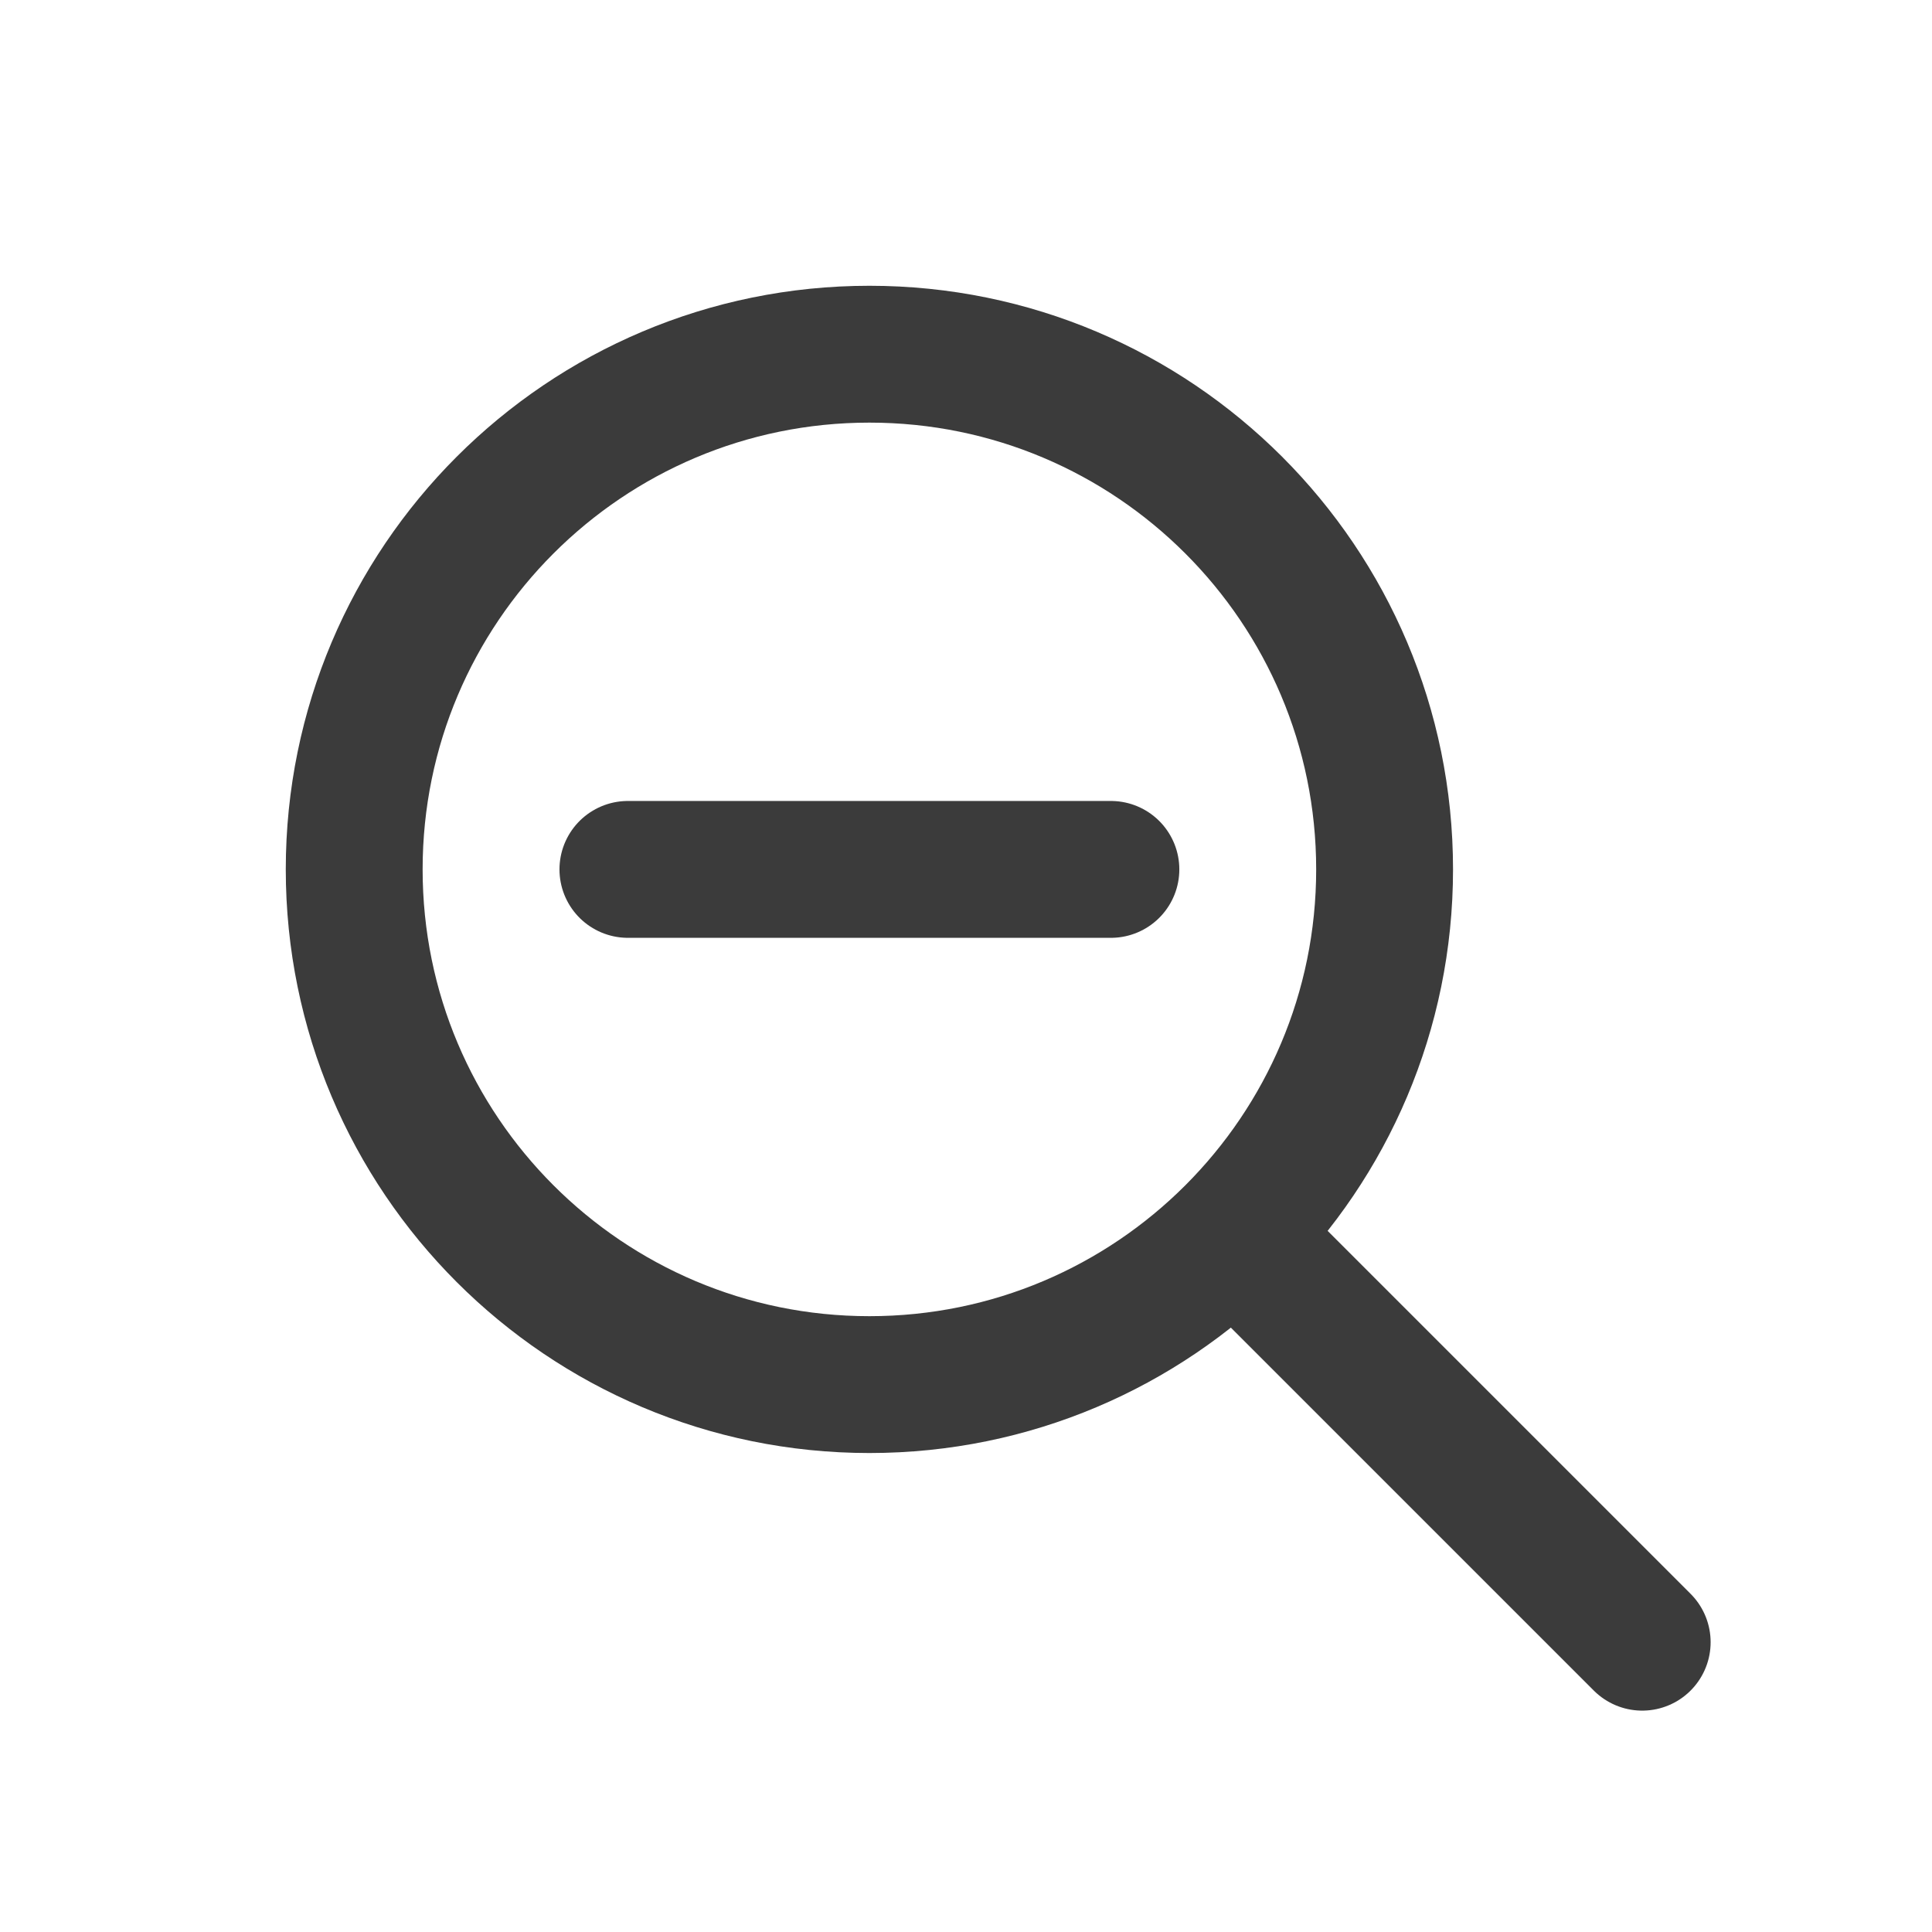
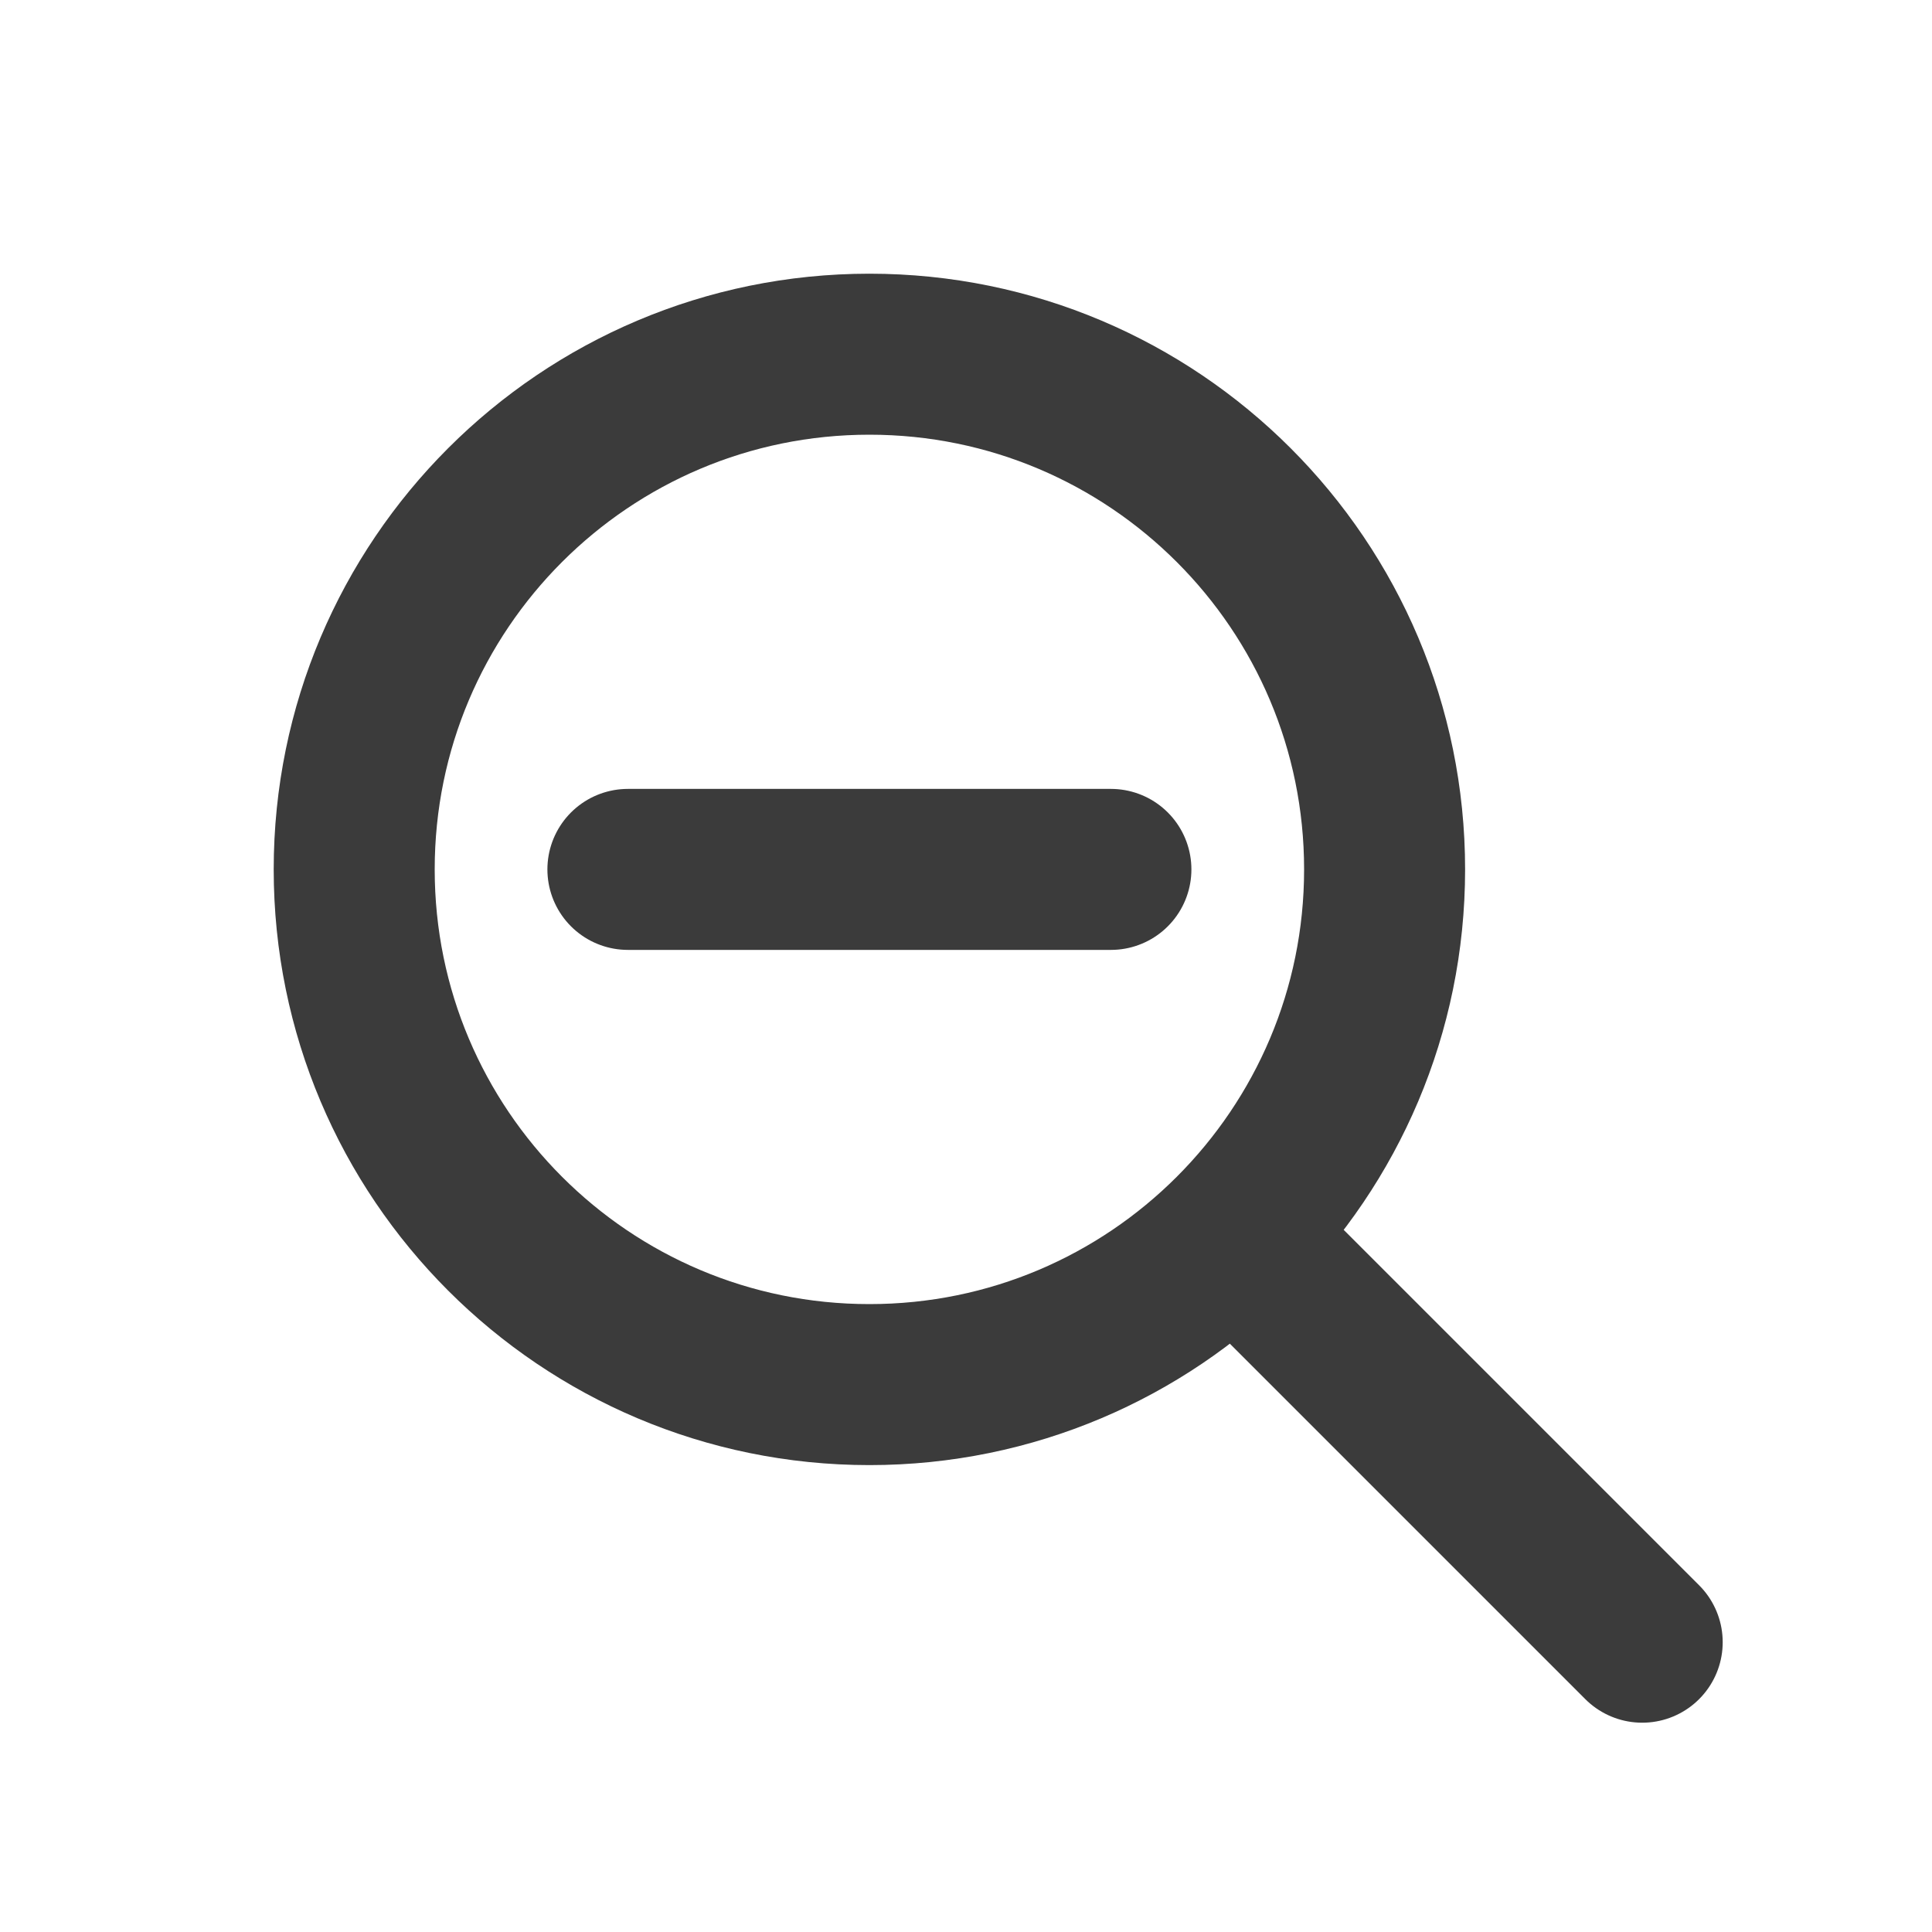
<svg xmlns="http://www.w3.org/2000/svg" width="24" height="24" viewBox="0 0 24 24">
-   <g fill="none" stroke="#3b3b3b" stroke-width="1.7" stroke-linecap="round" stroke-linejoin="round">
+   <g fill="none" stroke="#3b3b3b" stroke-width="2.0" stroke-linecap="round" stroke-linejoin="round">
    <circle cx="10.8" cy="10.8" r="6.4" />
    <path d="M15.6 15.6 L20.4 20.4" />
    <path d="M7.8 10.8h6" />
  </g>
</svg>
